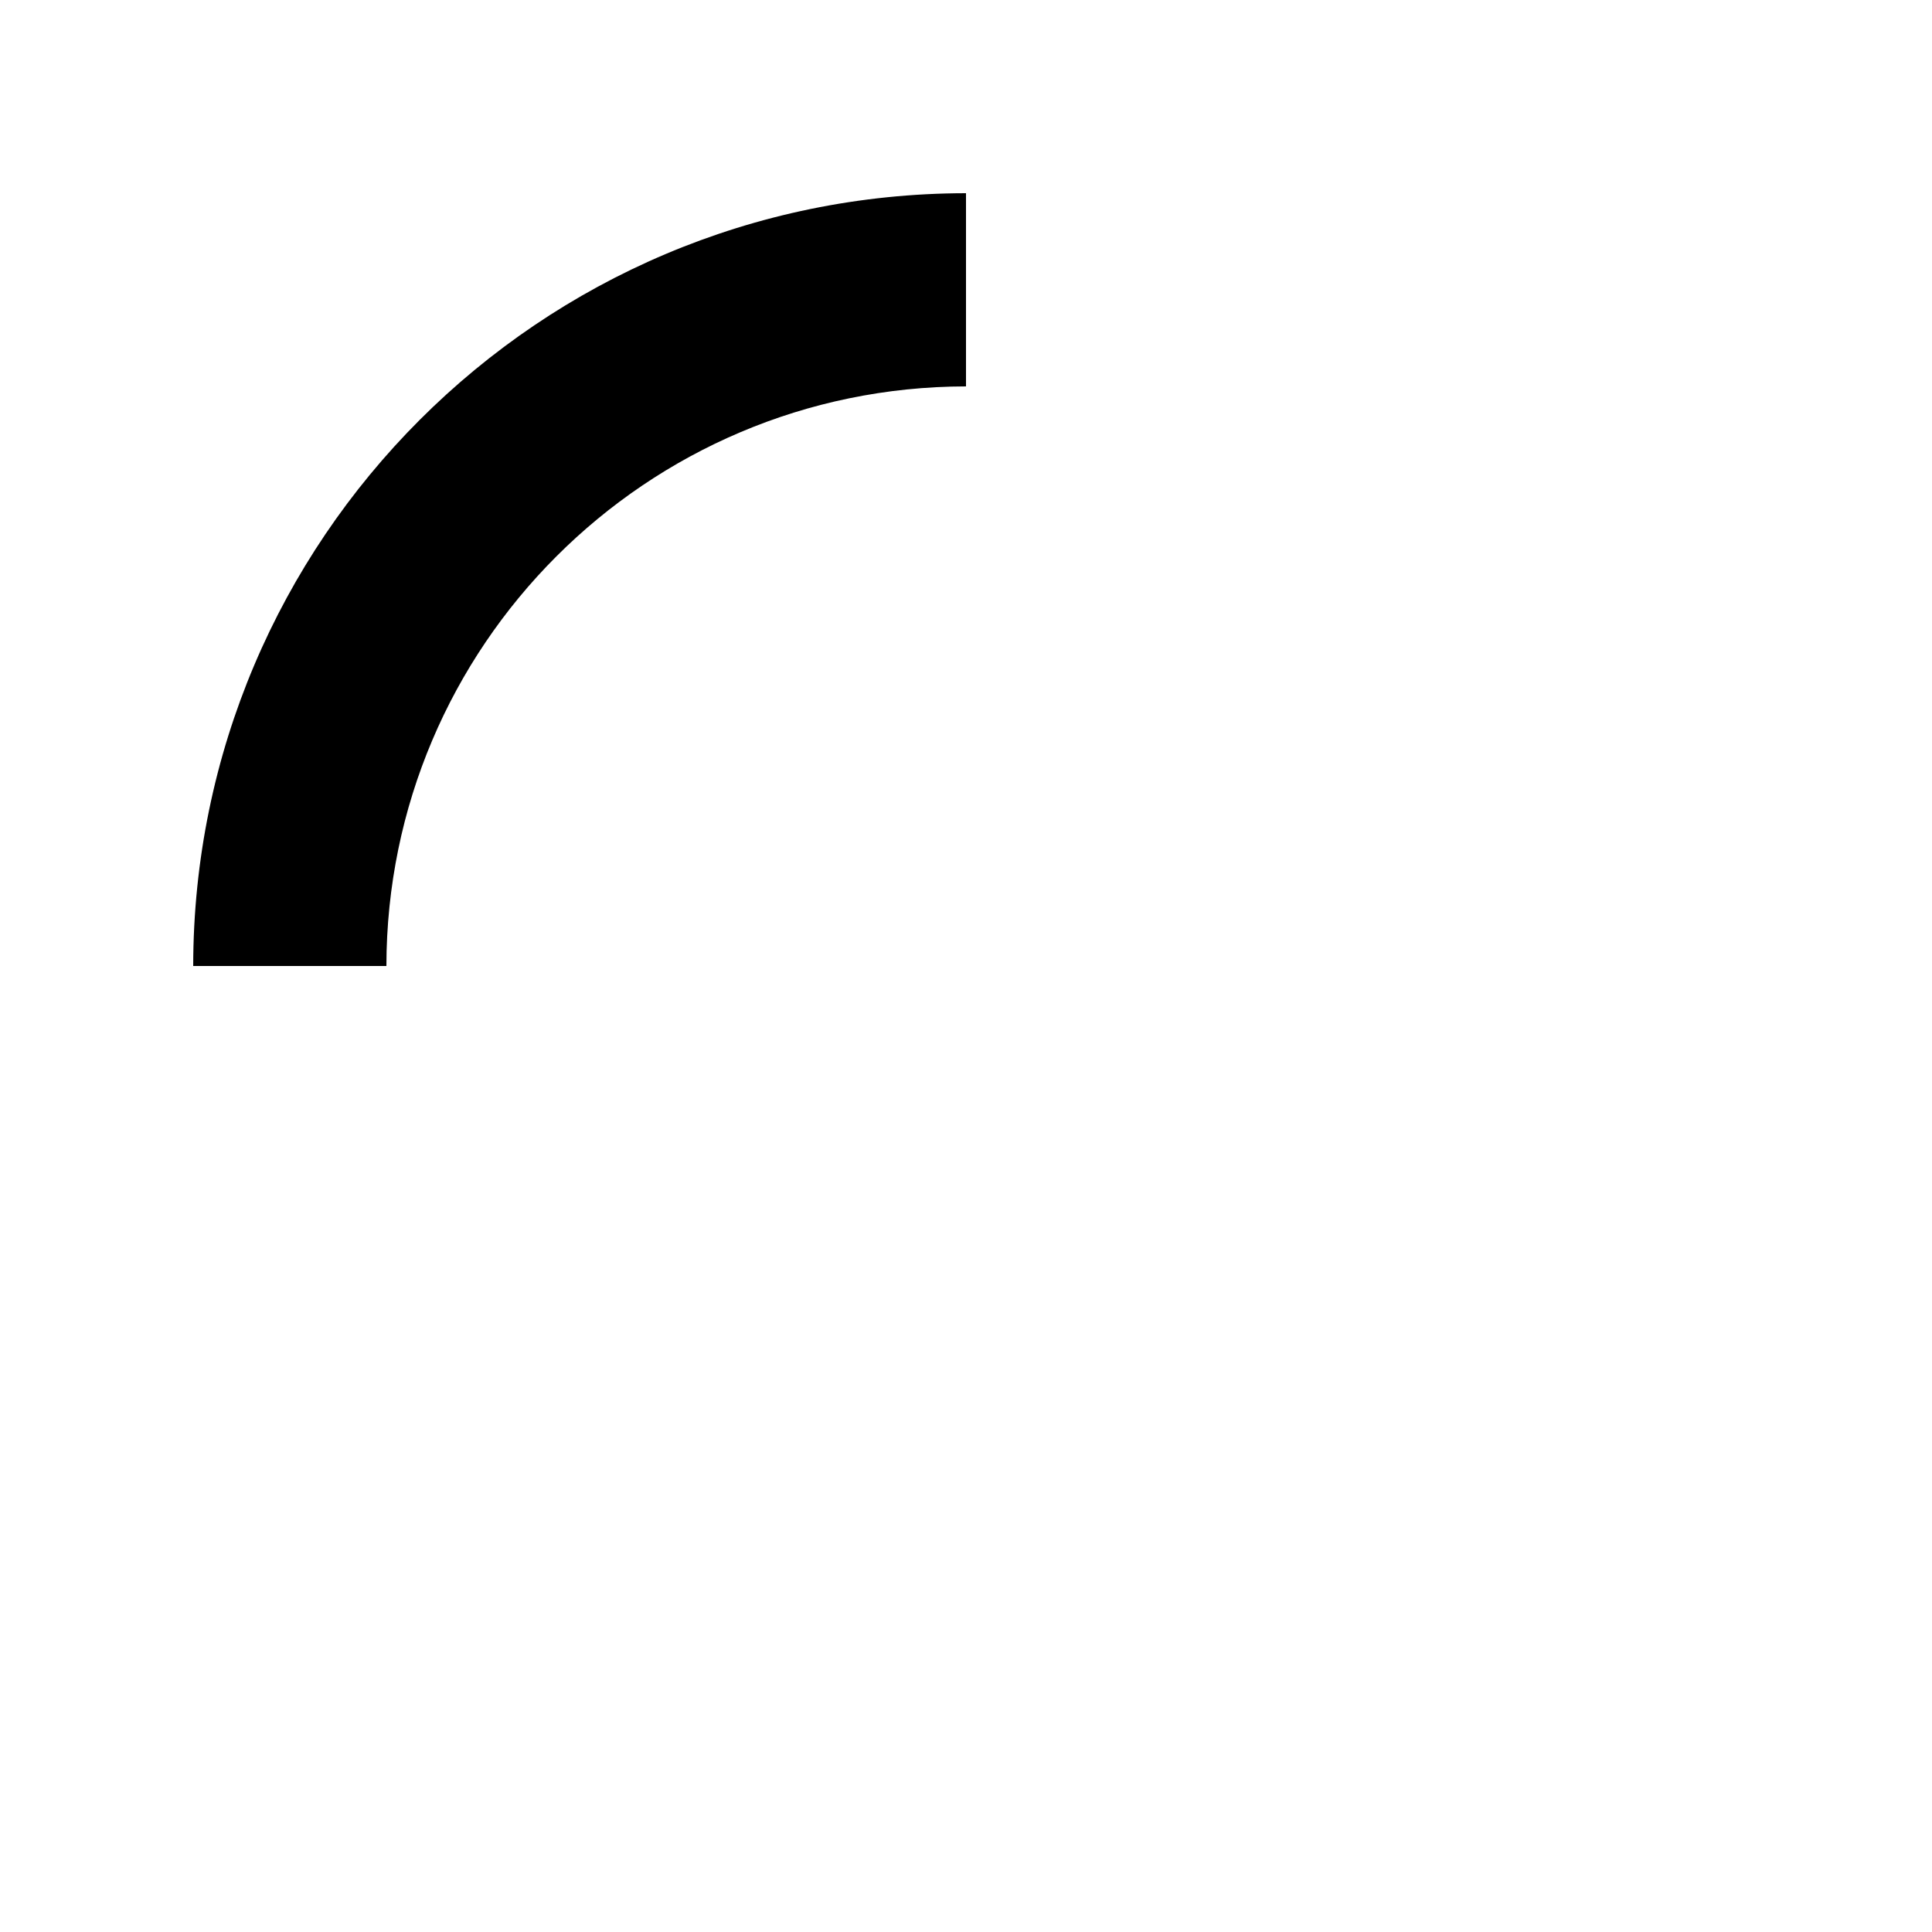
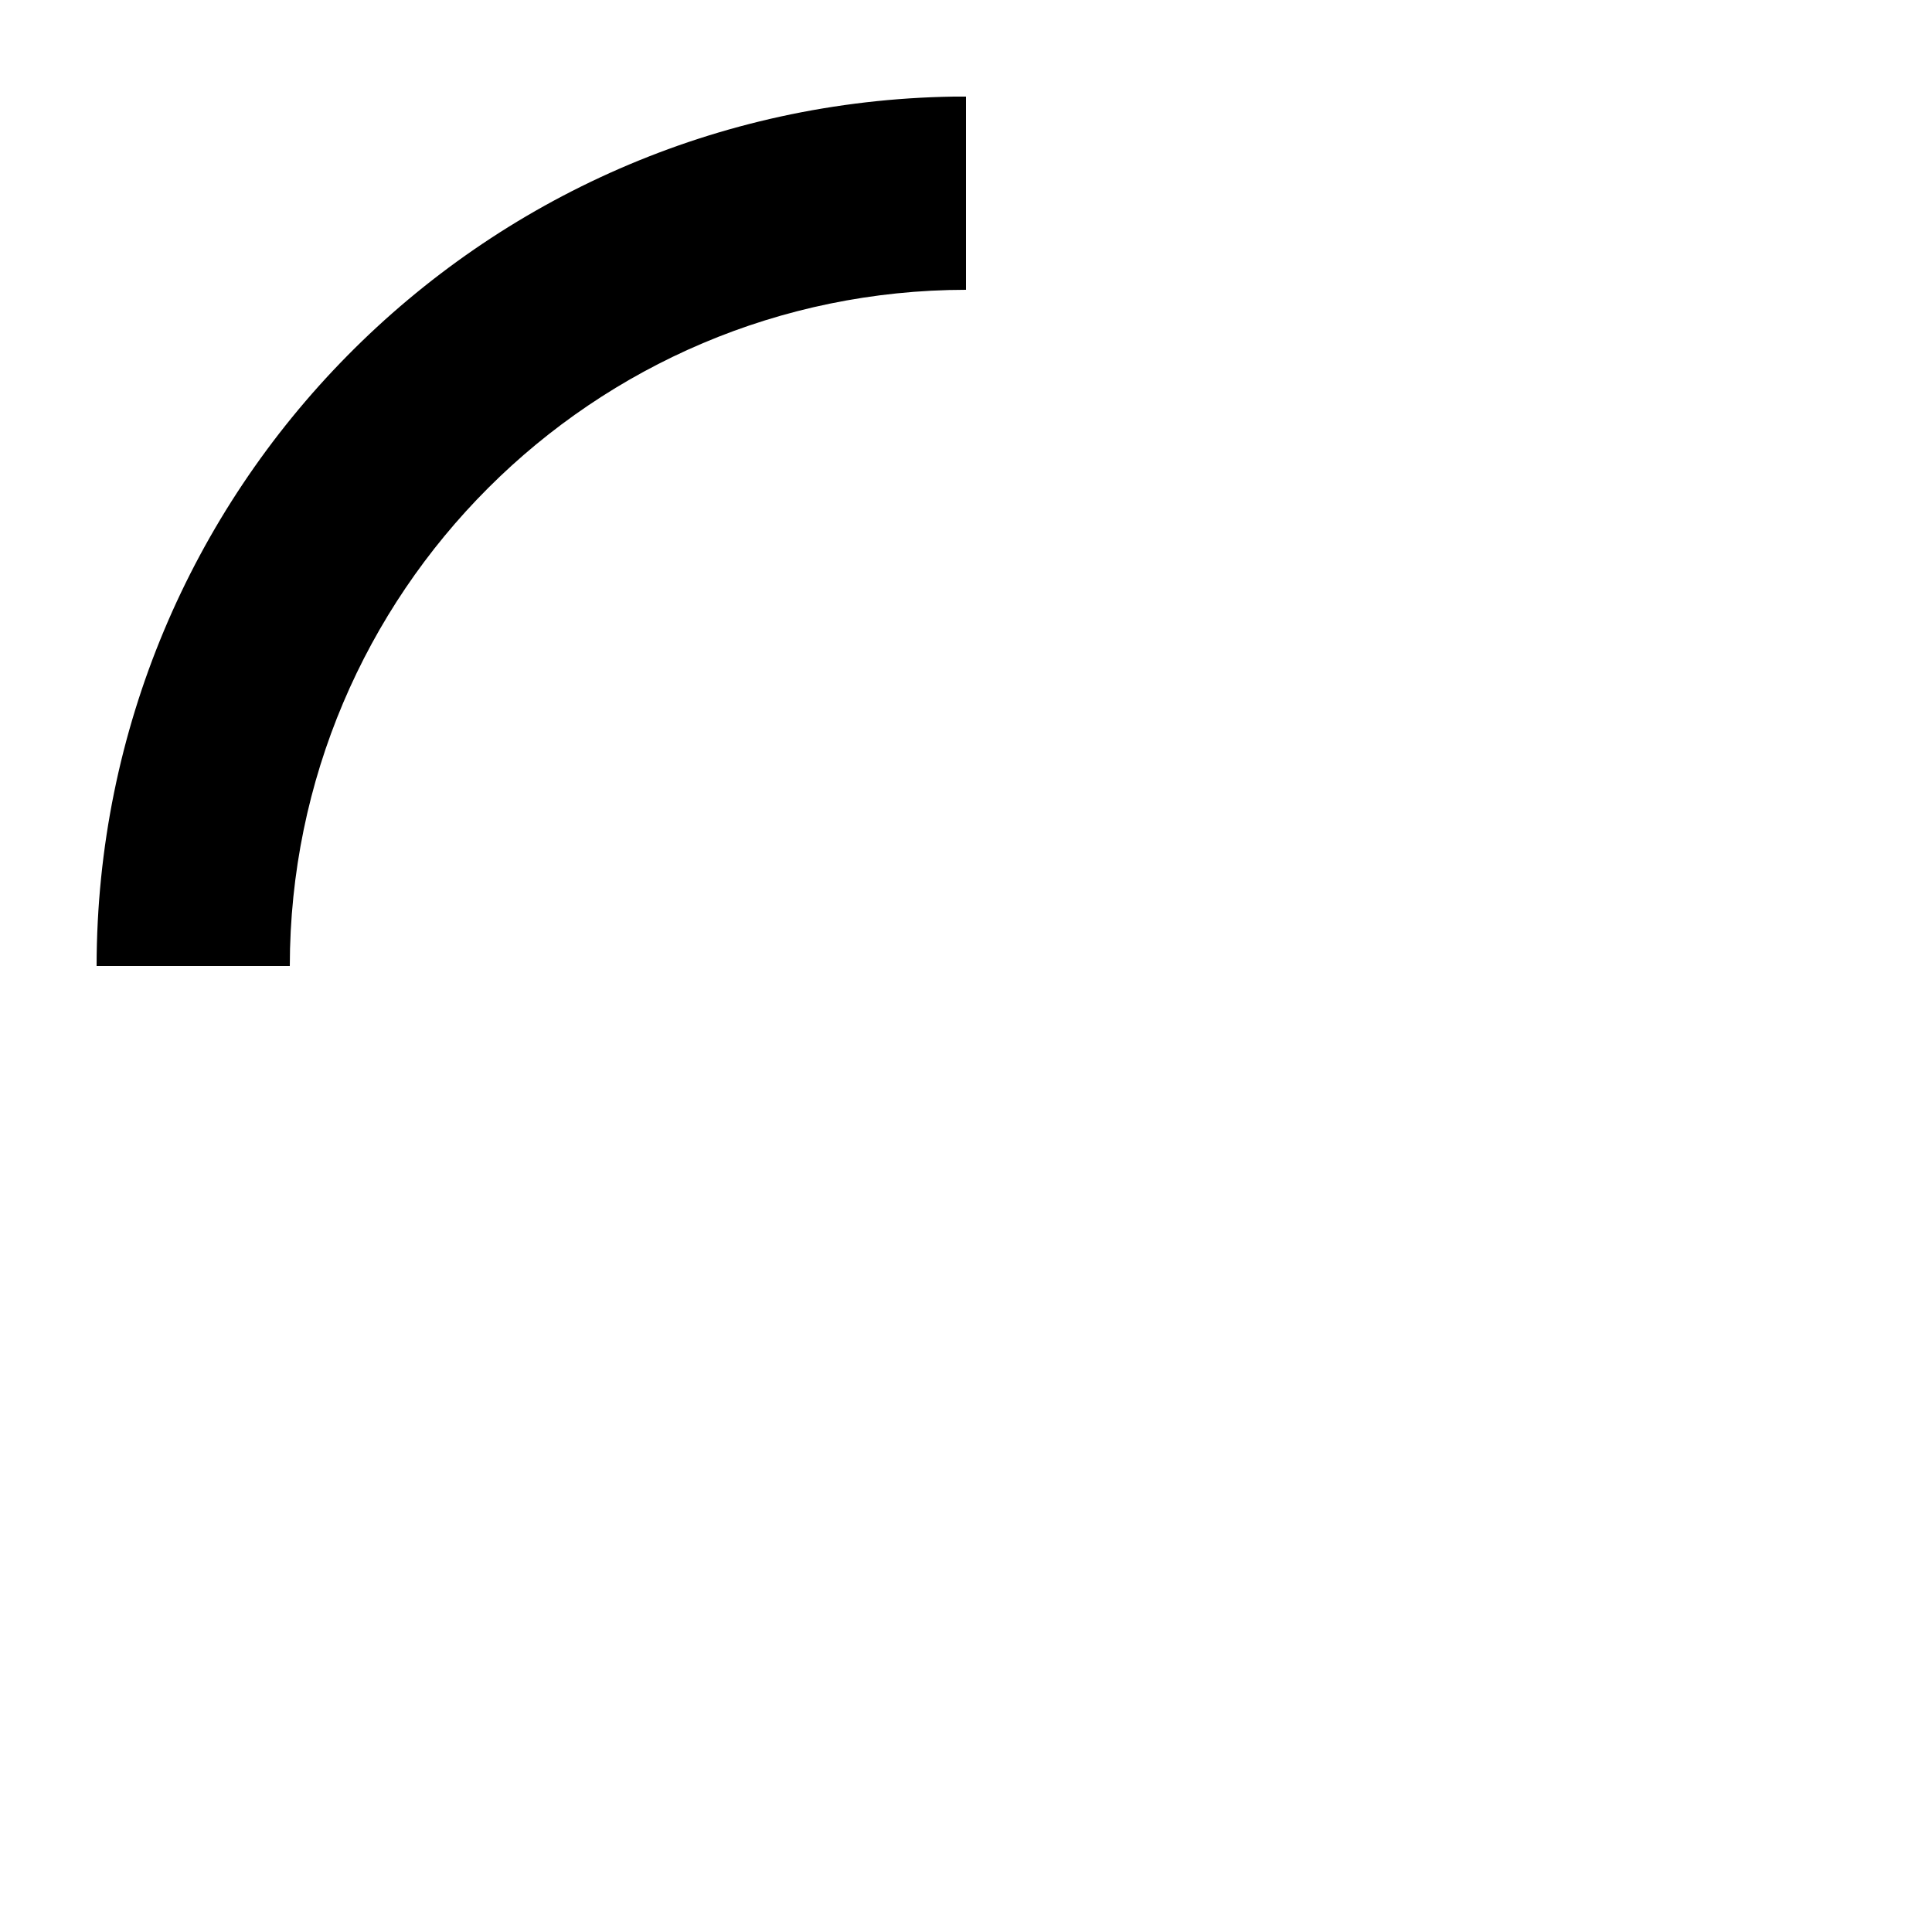
<svg xmlns="http://www.w3.org/2000/svg" width="20" height="20" viewBox="0 0 20 20">
  <defs>
    <clipPath id="b">
      <rect width="20" height="20" />
    </clipPath>
  </defs>
  <g id="a" clip-path="url(#b)">
-     <path d="M-2012,8h-2a8.009,8.009,0,0,1,8-8V2a6.008,6.008,0,0,0-6,6Z" transform="translate(2016 2)" />
+     <path d="M-1989,39h0a9.011,9.011,0,0,1,8.873-9h.127v2a7.008,7.008,0,0,0-7,7h0Z" transform="translate(1990 -29)" />
  </g>
</svg>
